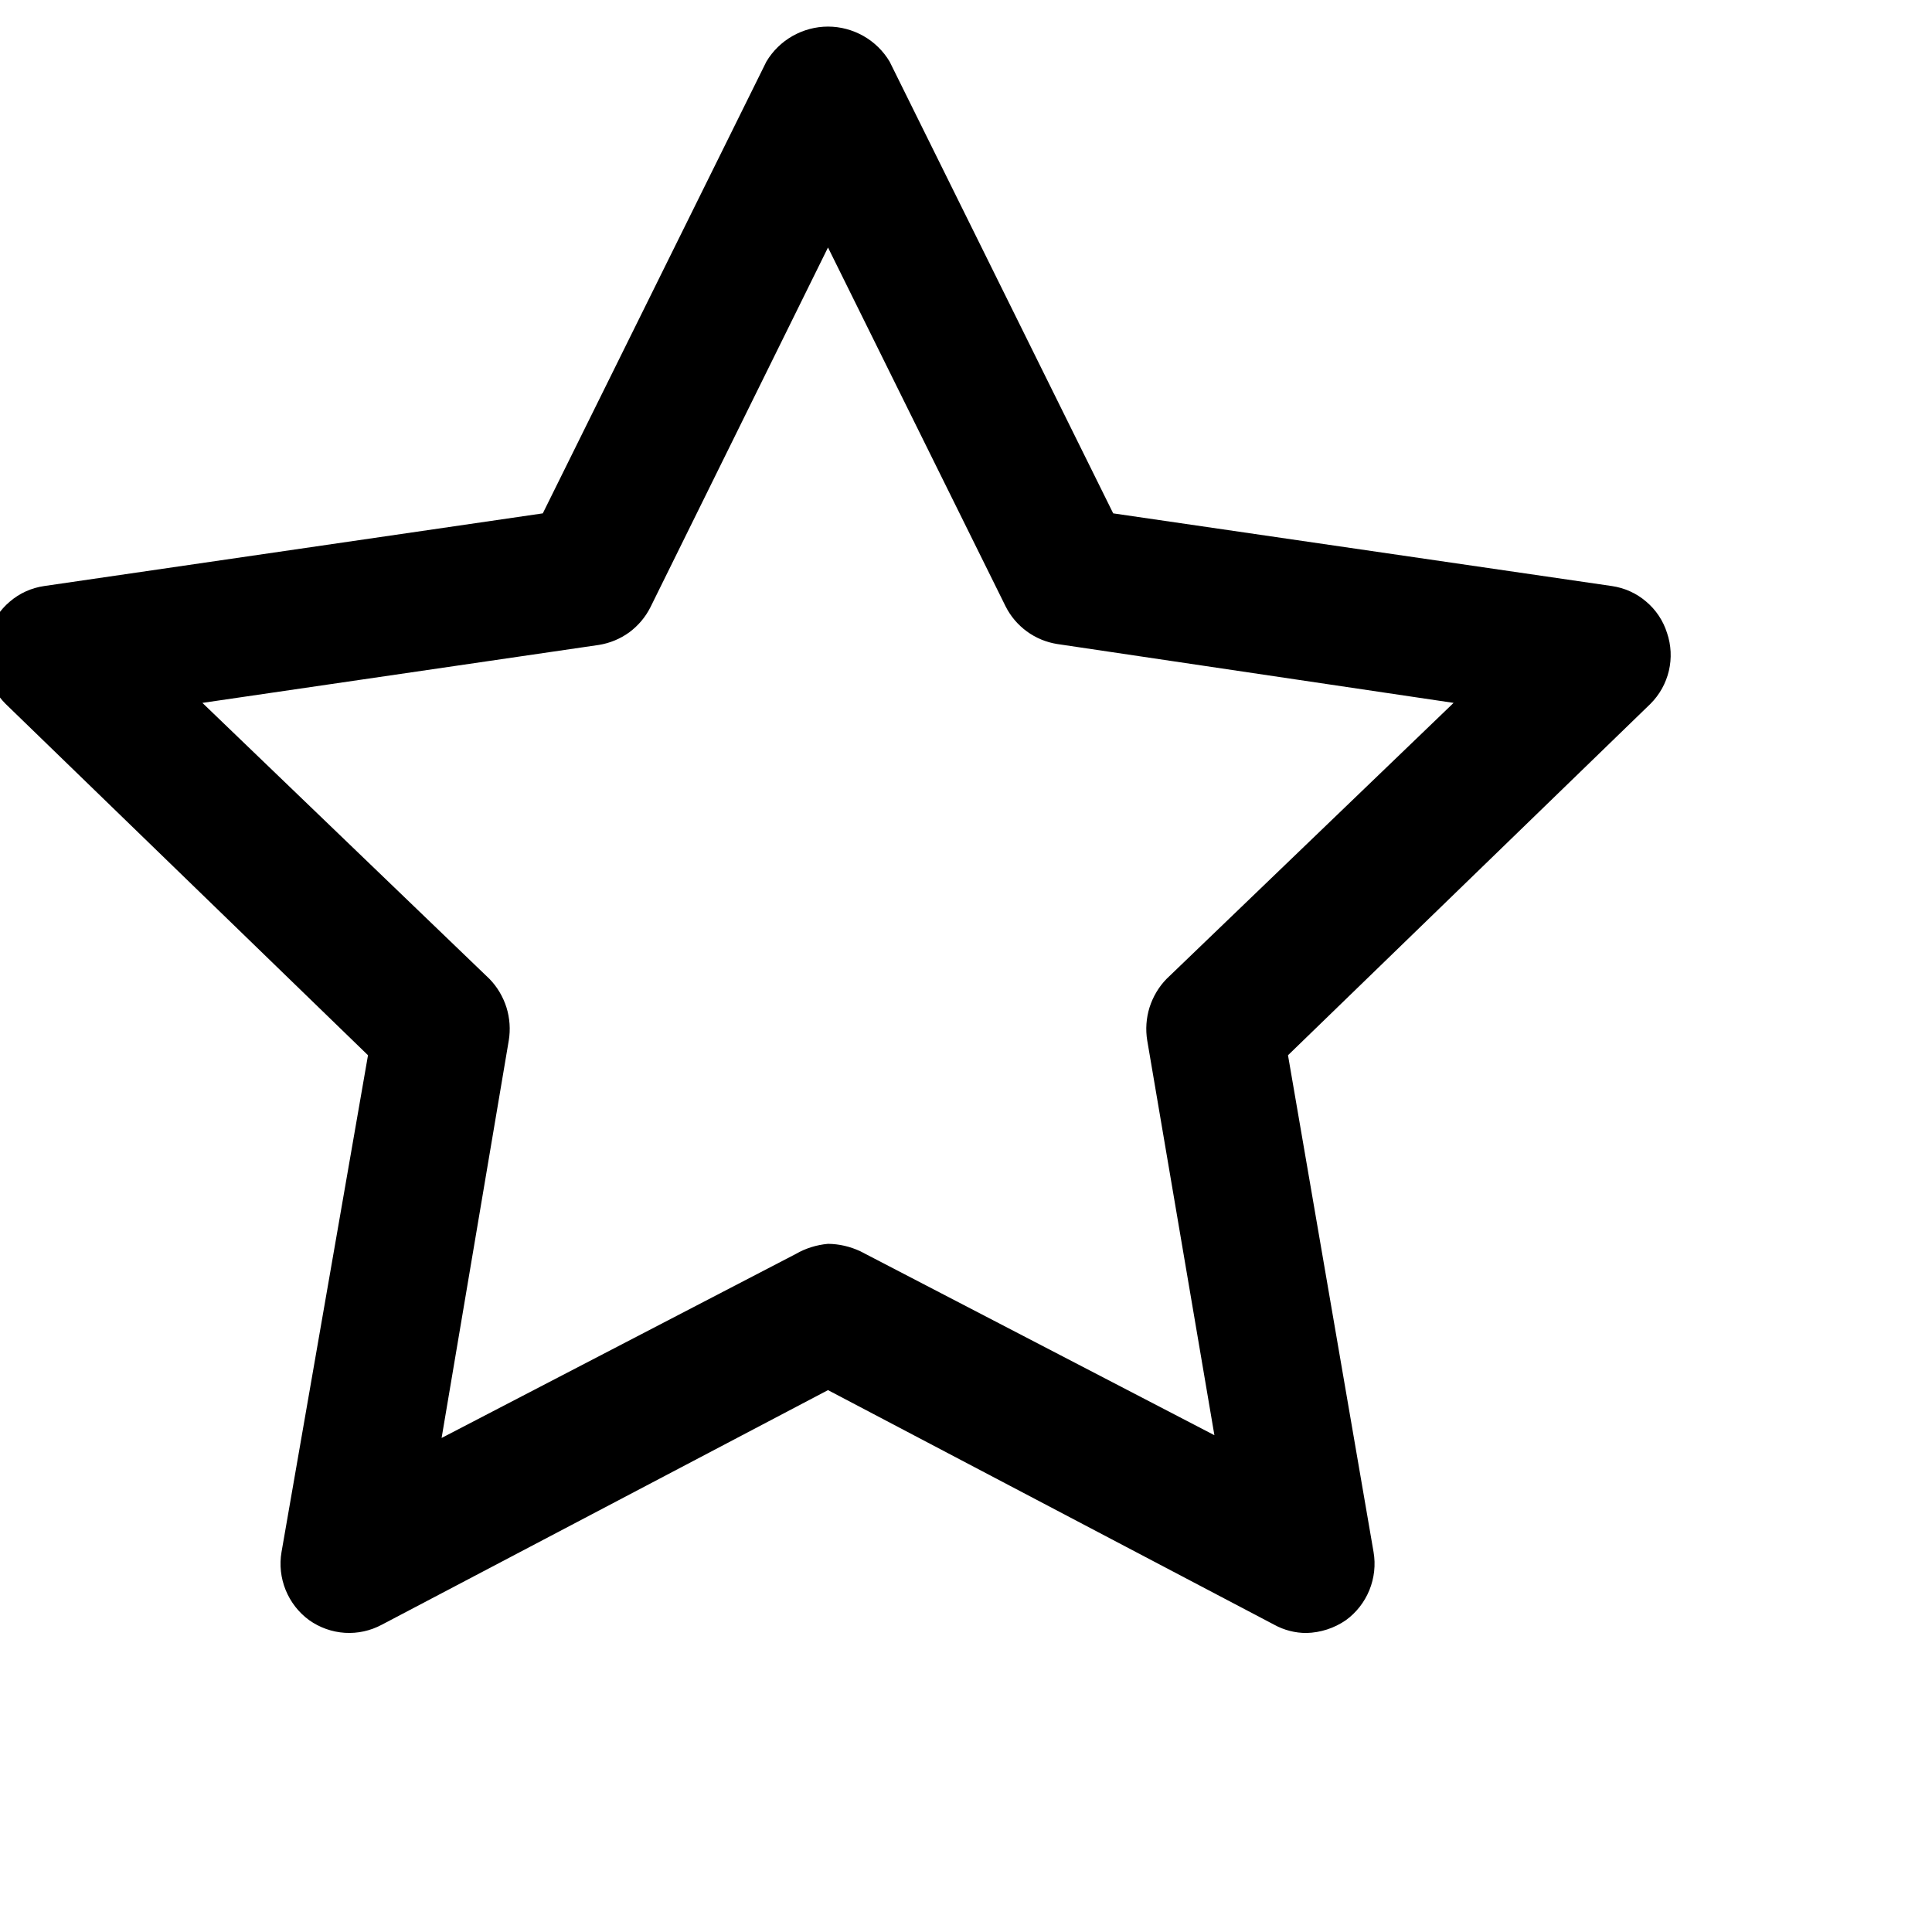
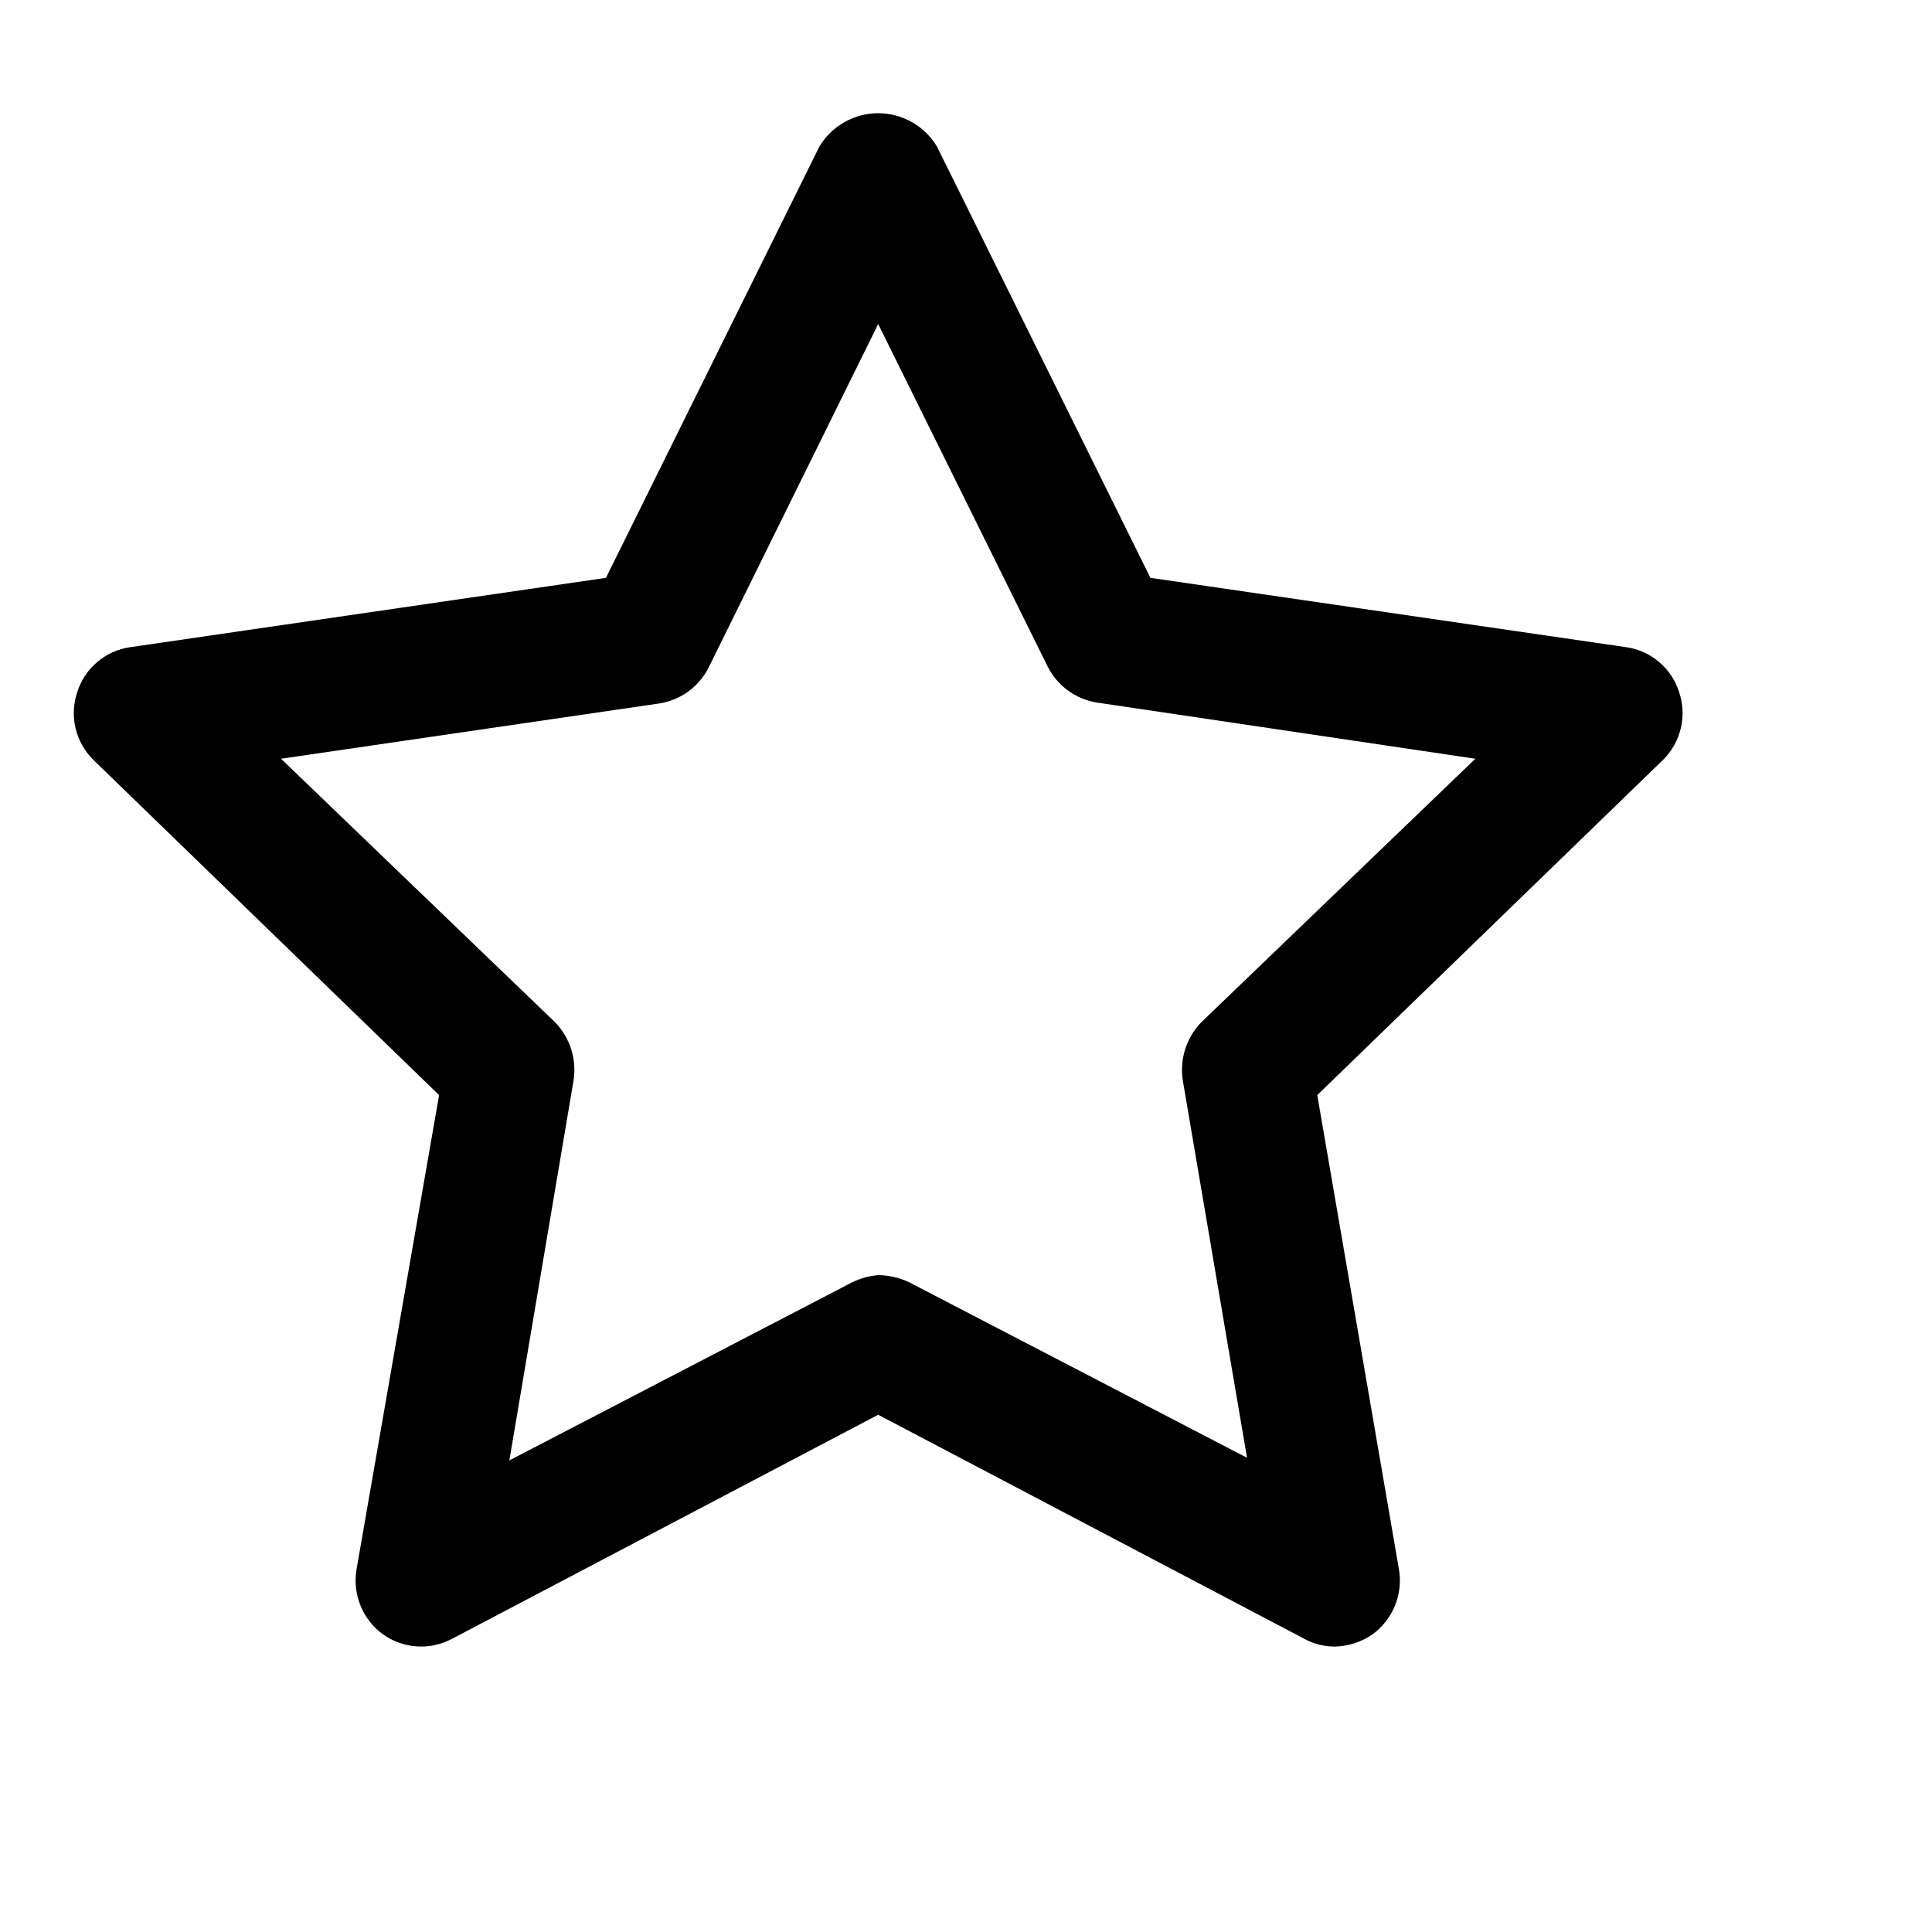
- <svg xmlns="http://www.w3.org/2000/svg" width="800px" height="800px" viewBox="3 3 21 21" fill="none">
+ <svg xmlns="http://www.w3.org/2000/svg" width="800px" height="800px" viewBox="2 2 22 22" fill="none">
  <path d="M17.2 20.75C17.078 20.75 16.957 20.719 16.85 20.66L12 18.11L7.15 20.66C7.027 20.726 6.887 20.757 6.748 20.748C6.608 20.739 6.474 20.691 6.36 20.61C6.246 20.527 6.158 20.413 6.105 20.283C6.052 20.152 6.036 20.009 6.06 19.87L7 14.47L3.06 10.65C2.961 10.551 2.892 10.427 2.86 10.291C2.828 10.155 2.835 10.012 2.88 9.88C2.922 9.747 3 9.629 3.107 9.539C3.213 9.448 3.342 9.39 3.48 9.37L8.9 8.58L11.33 3.67C11.399 3.554 11.497 3.458 11.615 3.391C11.732 3.325 11.865 3.289 12 3.289C12.135 3.289 12.268 3.325 12.385 3.391C12.503 3.458 12.601 3.554 12.67 3.67L15.1 8.58L20.52 9.37C20.658 9.39 20.787 9.448 20.893 9.539C21 9.629 21.078 9.747 21.12 9.88C21.165 10.012 21.172 10.155 21.14 10.291C21.108 10.427 21.039 10.551 20.94 10.65L17 14.47L17.93 19.87C17.954 20.009 17.938 20.152 17.885 20.283C17.832 20.413 17.744 20.527 17.63 20.61C17.503 20.698 17.354 20.746 17.2 20.75ZM12 16.52C12.121 16.521 12.24 16.549 12.35 16.6L16.2 18.6L15.47 14.31C15.45 14.19 15.459 14.066 15.495 13.95C15.532 13.834 15.595 13.727 15.68 13.64L18.8 10.64L14.49 10C14.371 9.981 14.258 9.934 14.161 9.863C14.063 9.791 13.984 9.698 13.93 9.59L12 5.69L10.07 9.6C10.016 9.708 9.937 9.801 9.84 9.873C9.742 9.944 9.629 9.991 9.51 10.01L5.2 10.64L8.32 13.64C8.405 13.727 8.468 13.834 8.505 13.95C8.541 14.066 8.55 14.19 8.53 14.31L7.8 18.63L11.65 16.63C11.757 16.568 11.877 16.531 12 16.52Z" fill="#000000" />
</svg>
